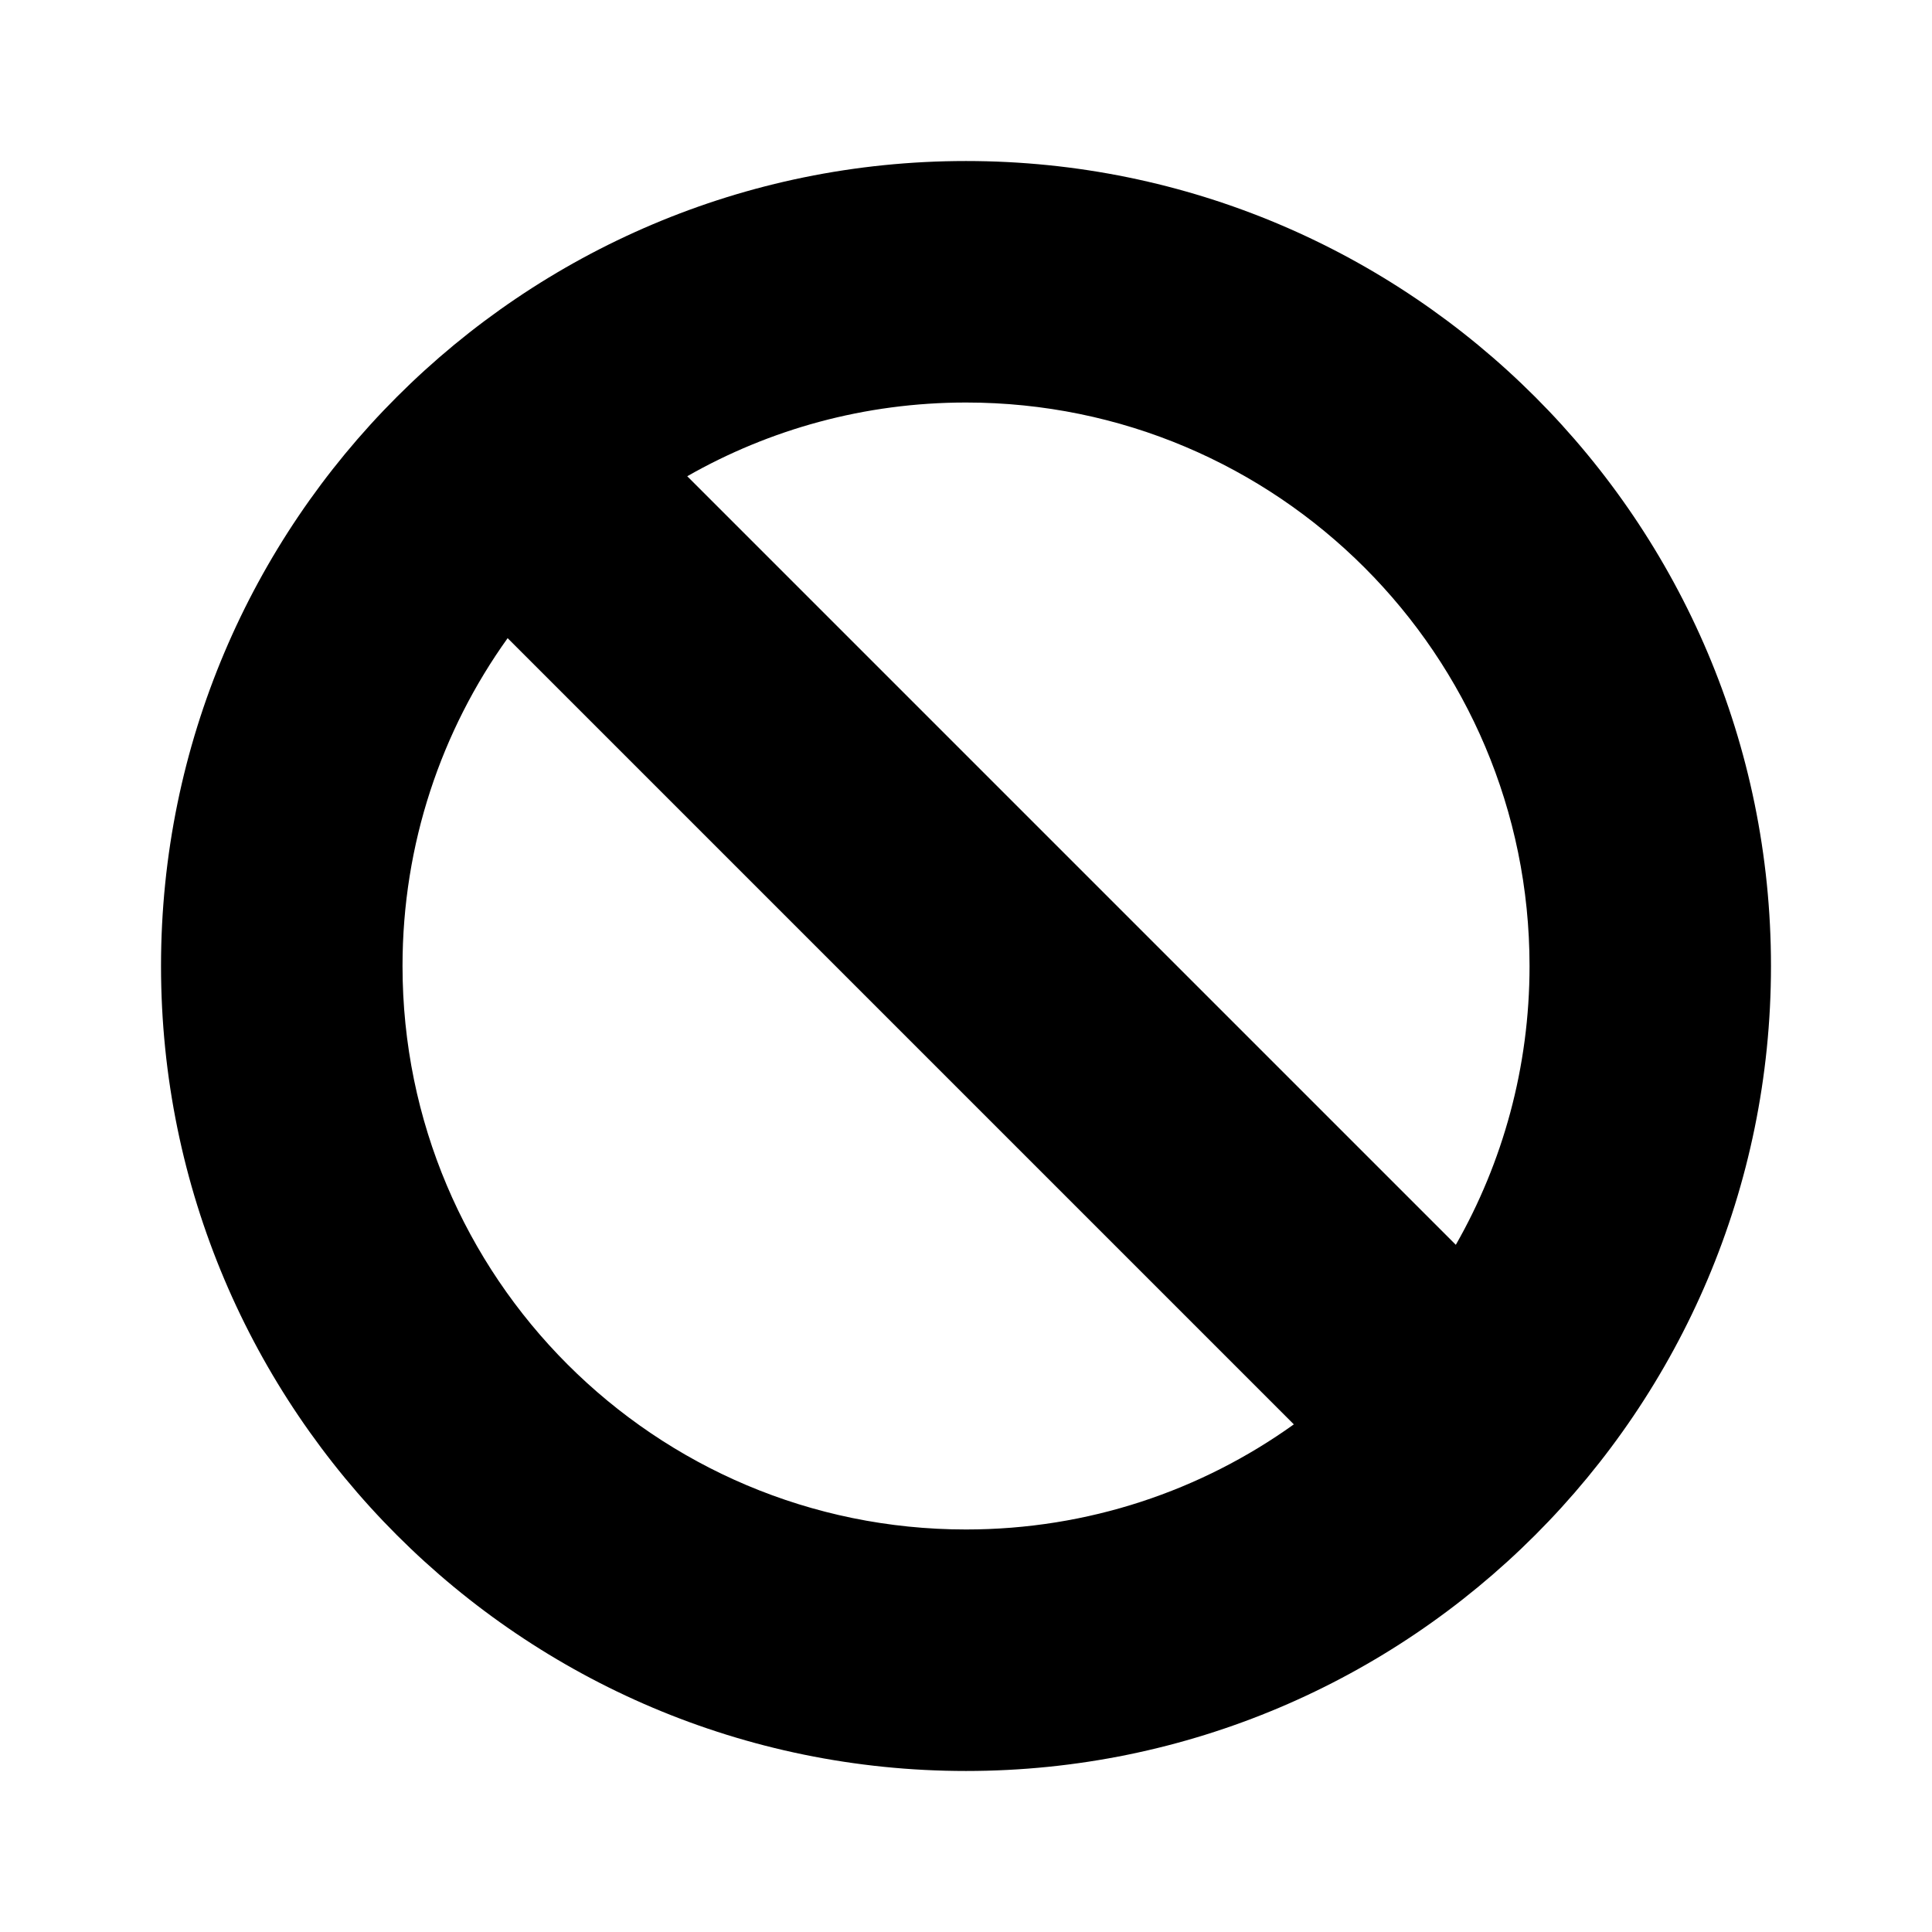
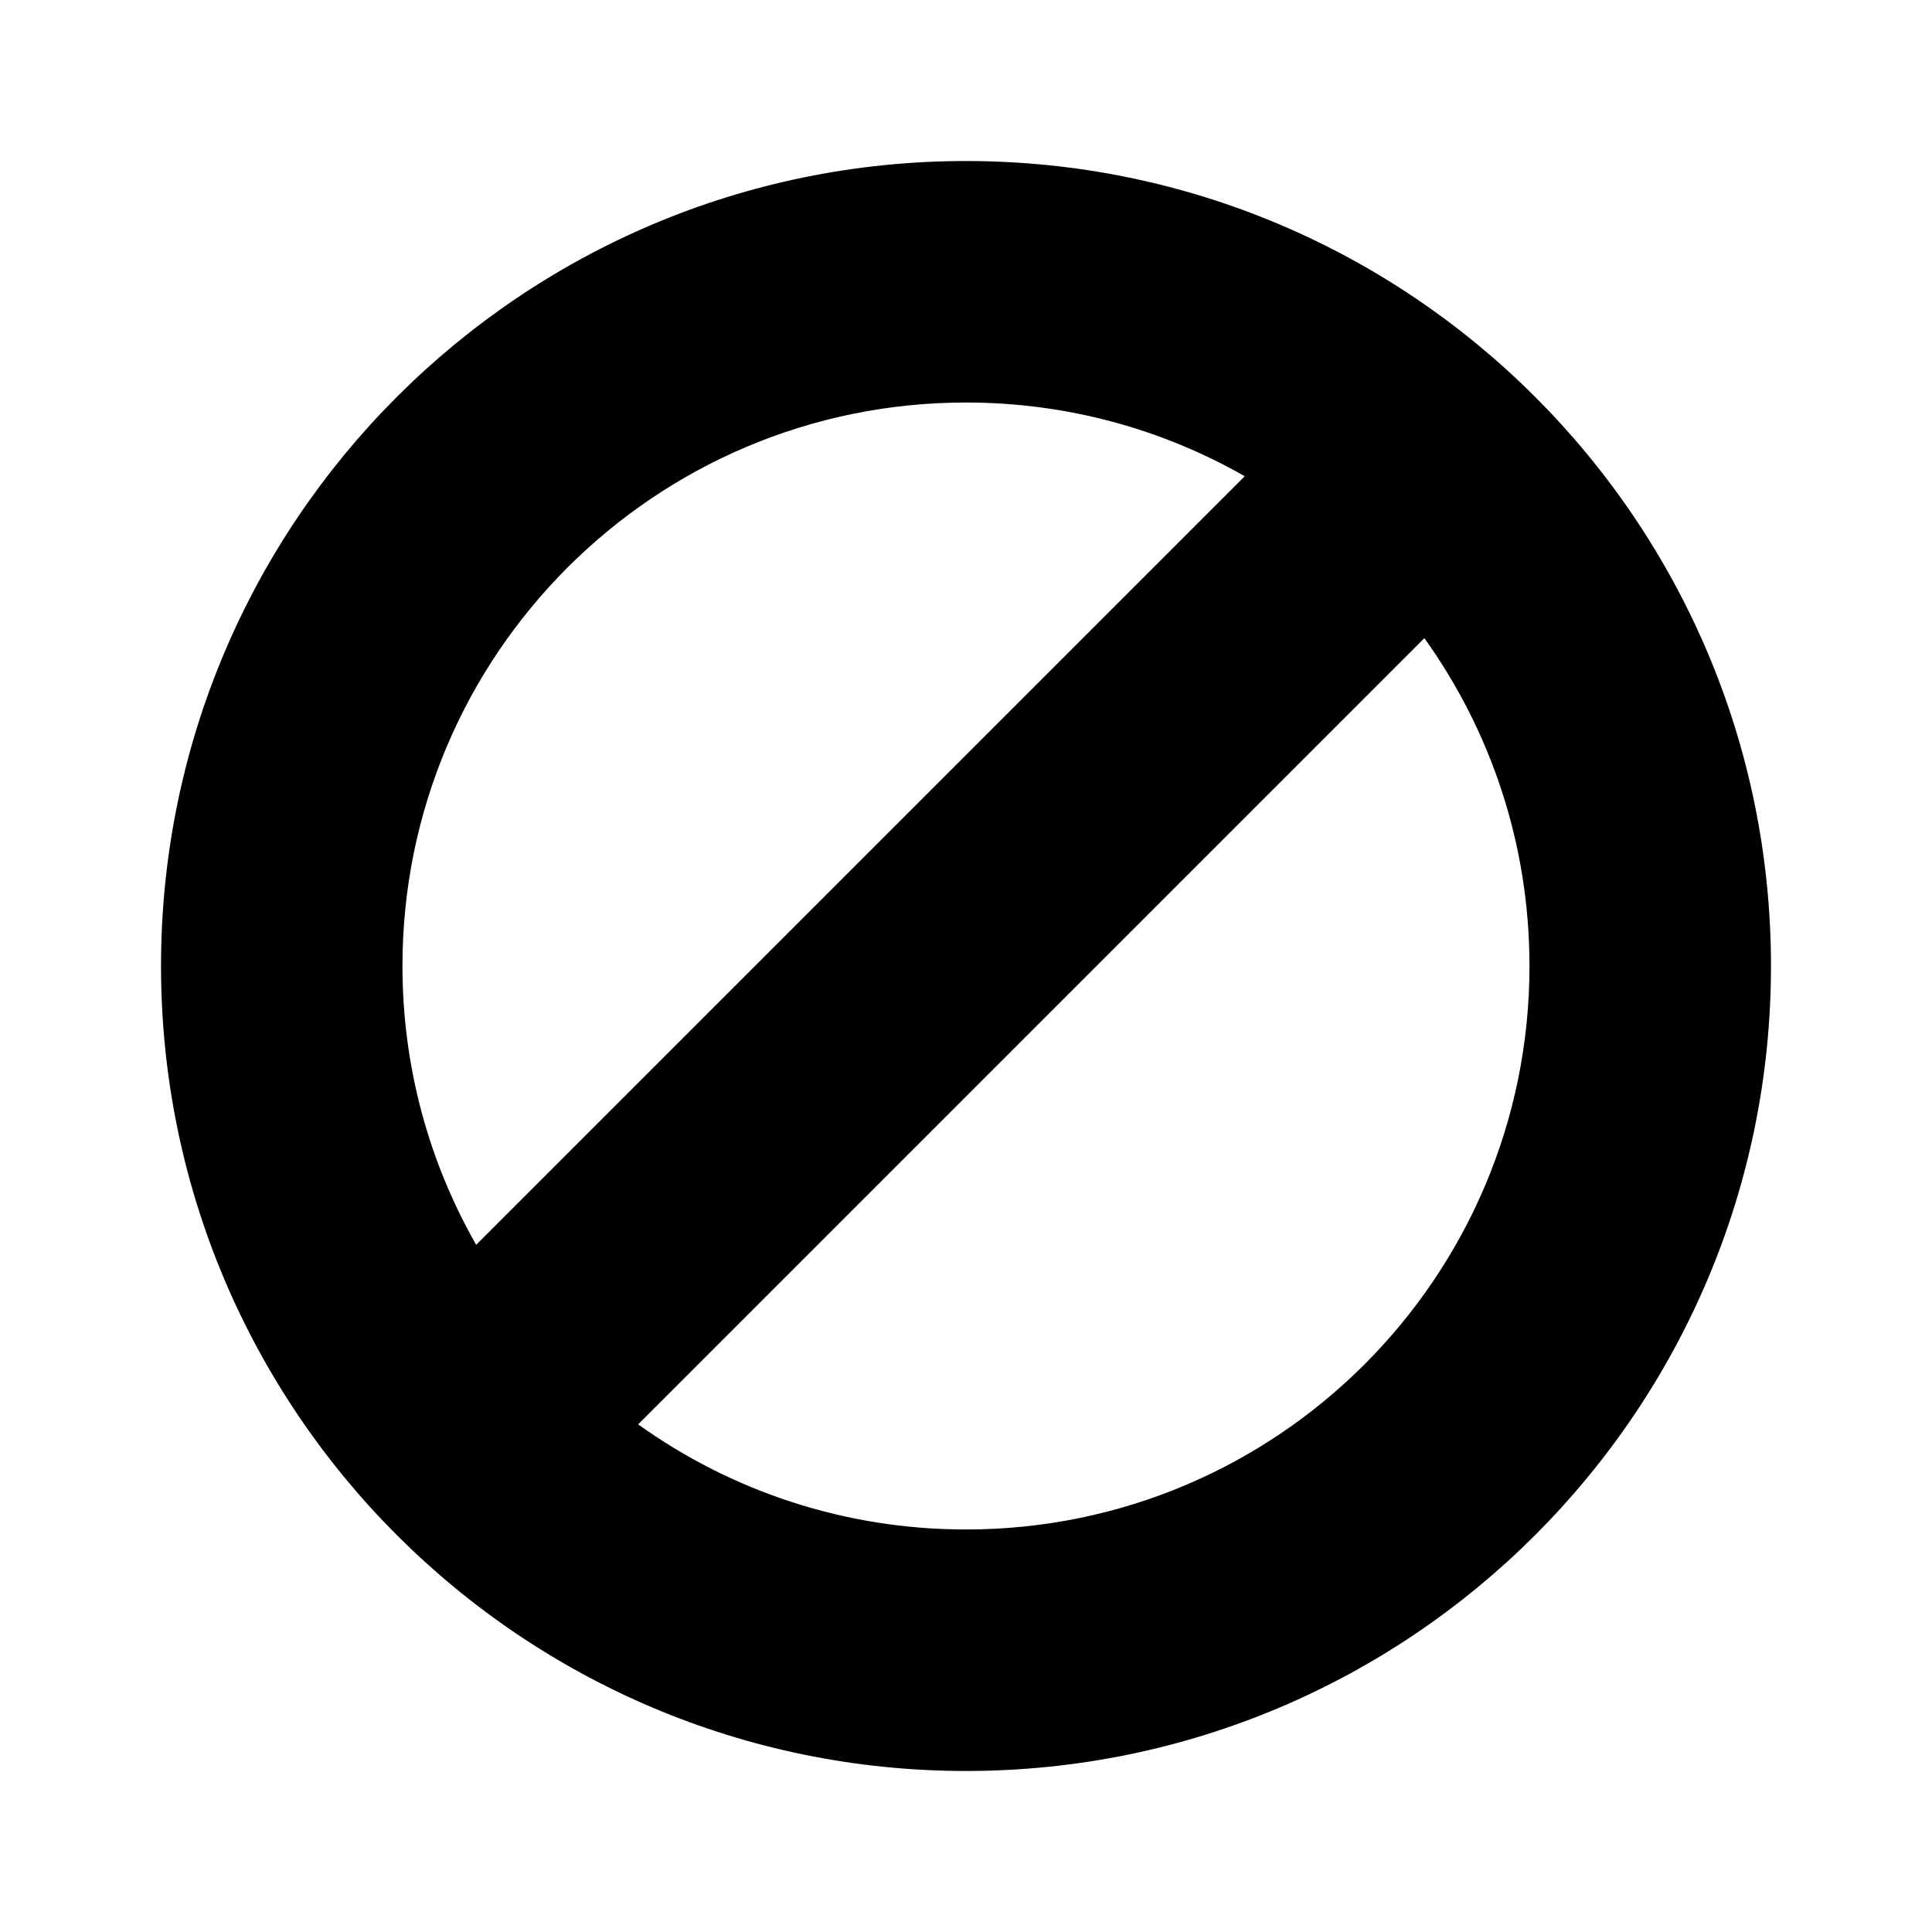
<svg xmlns="http://www.w3.org/2000/svg" viewBox="0 0 32 32" version="1.1">
-   <path d="M8.408 10.57c-1.096 1.53-1.741 3.405-1.741 5.43 0 5.155 4.179 9.333 9.333 9.333 2.026 0 3.9-0.645 5.43-1.741l-13.022-13.022zM11.382 7.887l12.731 12.731c0.777-1.362 1.221-2.938 1.221-4.618 0-5.155-4.179-9.333-9.333-9.333-1.68 0-3.256 0.444-4.618 1.221zM16 2.667c7.36 0 13.333 5.973 13.333 13.333s-5.973 13.333-13.333 13.333c-7.36 0-13.333-5.973-13.333-13.333s5.973-13.333 13.333-13.333z" />
+   <path d="M23.592 10.57c1.096 1.53 1.741 3.405 1.741 5.43 0 5.155-4.179 9.333-9.333 9.333-2.026 0-3.9-0.645-5.43-1.741l13.022-13.022zM20.618 7.887l-12.731 12.731c-0.777-1.362-1.221-2.938-1.221-4.618 0-5.155 4.179-9.333 9.333-9.333 1.68 0 3.256 0.444 4.618 1.221zM16 2.667c-7.36 0-13.333 5.973-13.333 13.333s5.973 13.333 13.333 13.333c7.36 0 13.333-5.973 13.333-13.333s-5.973-13.333-13.333-13.333z" />
</svg>
